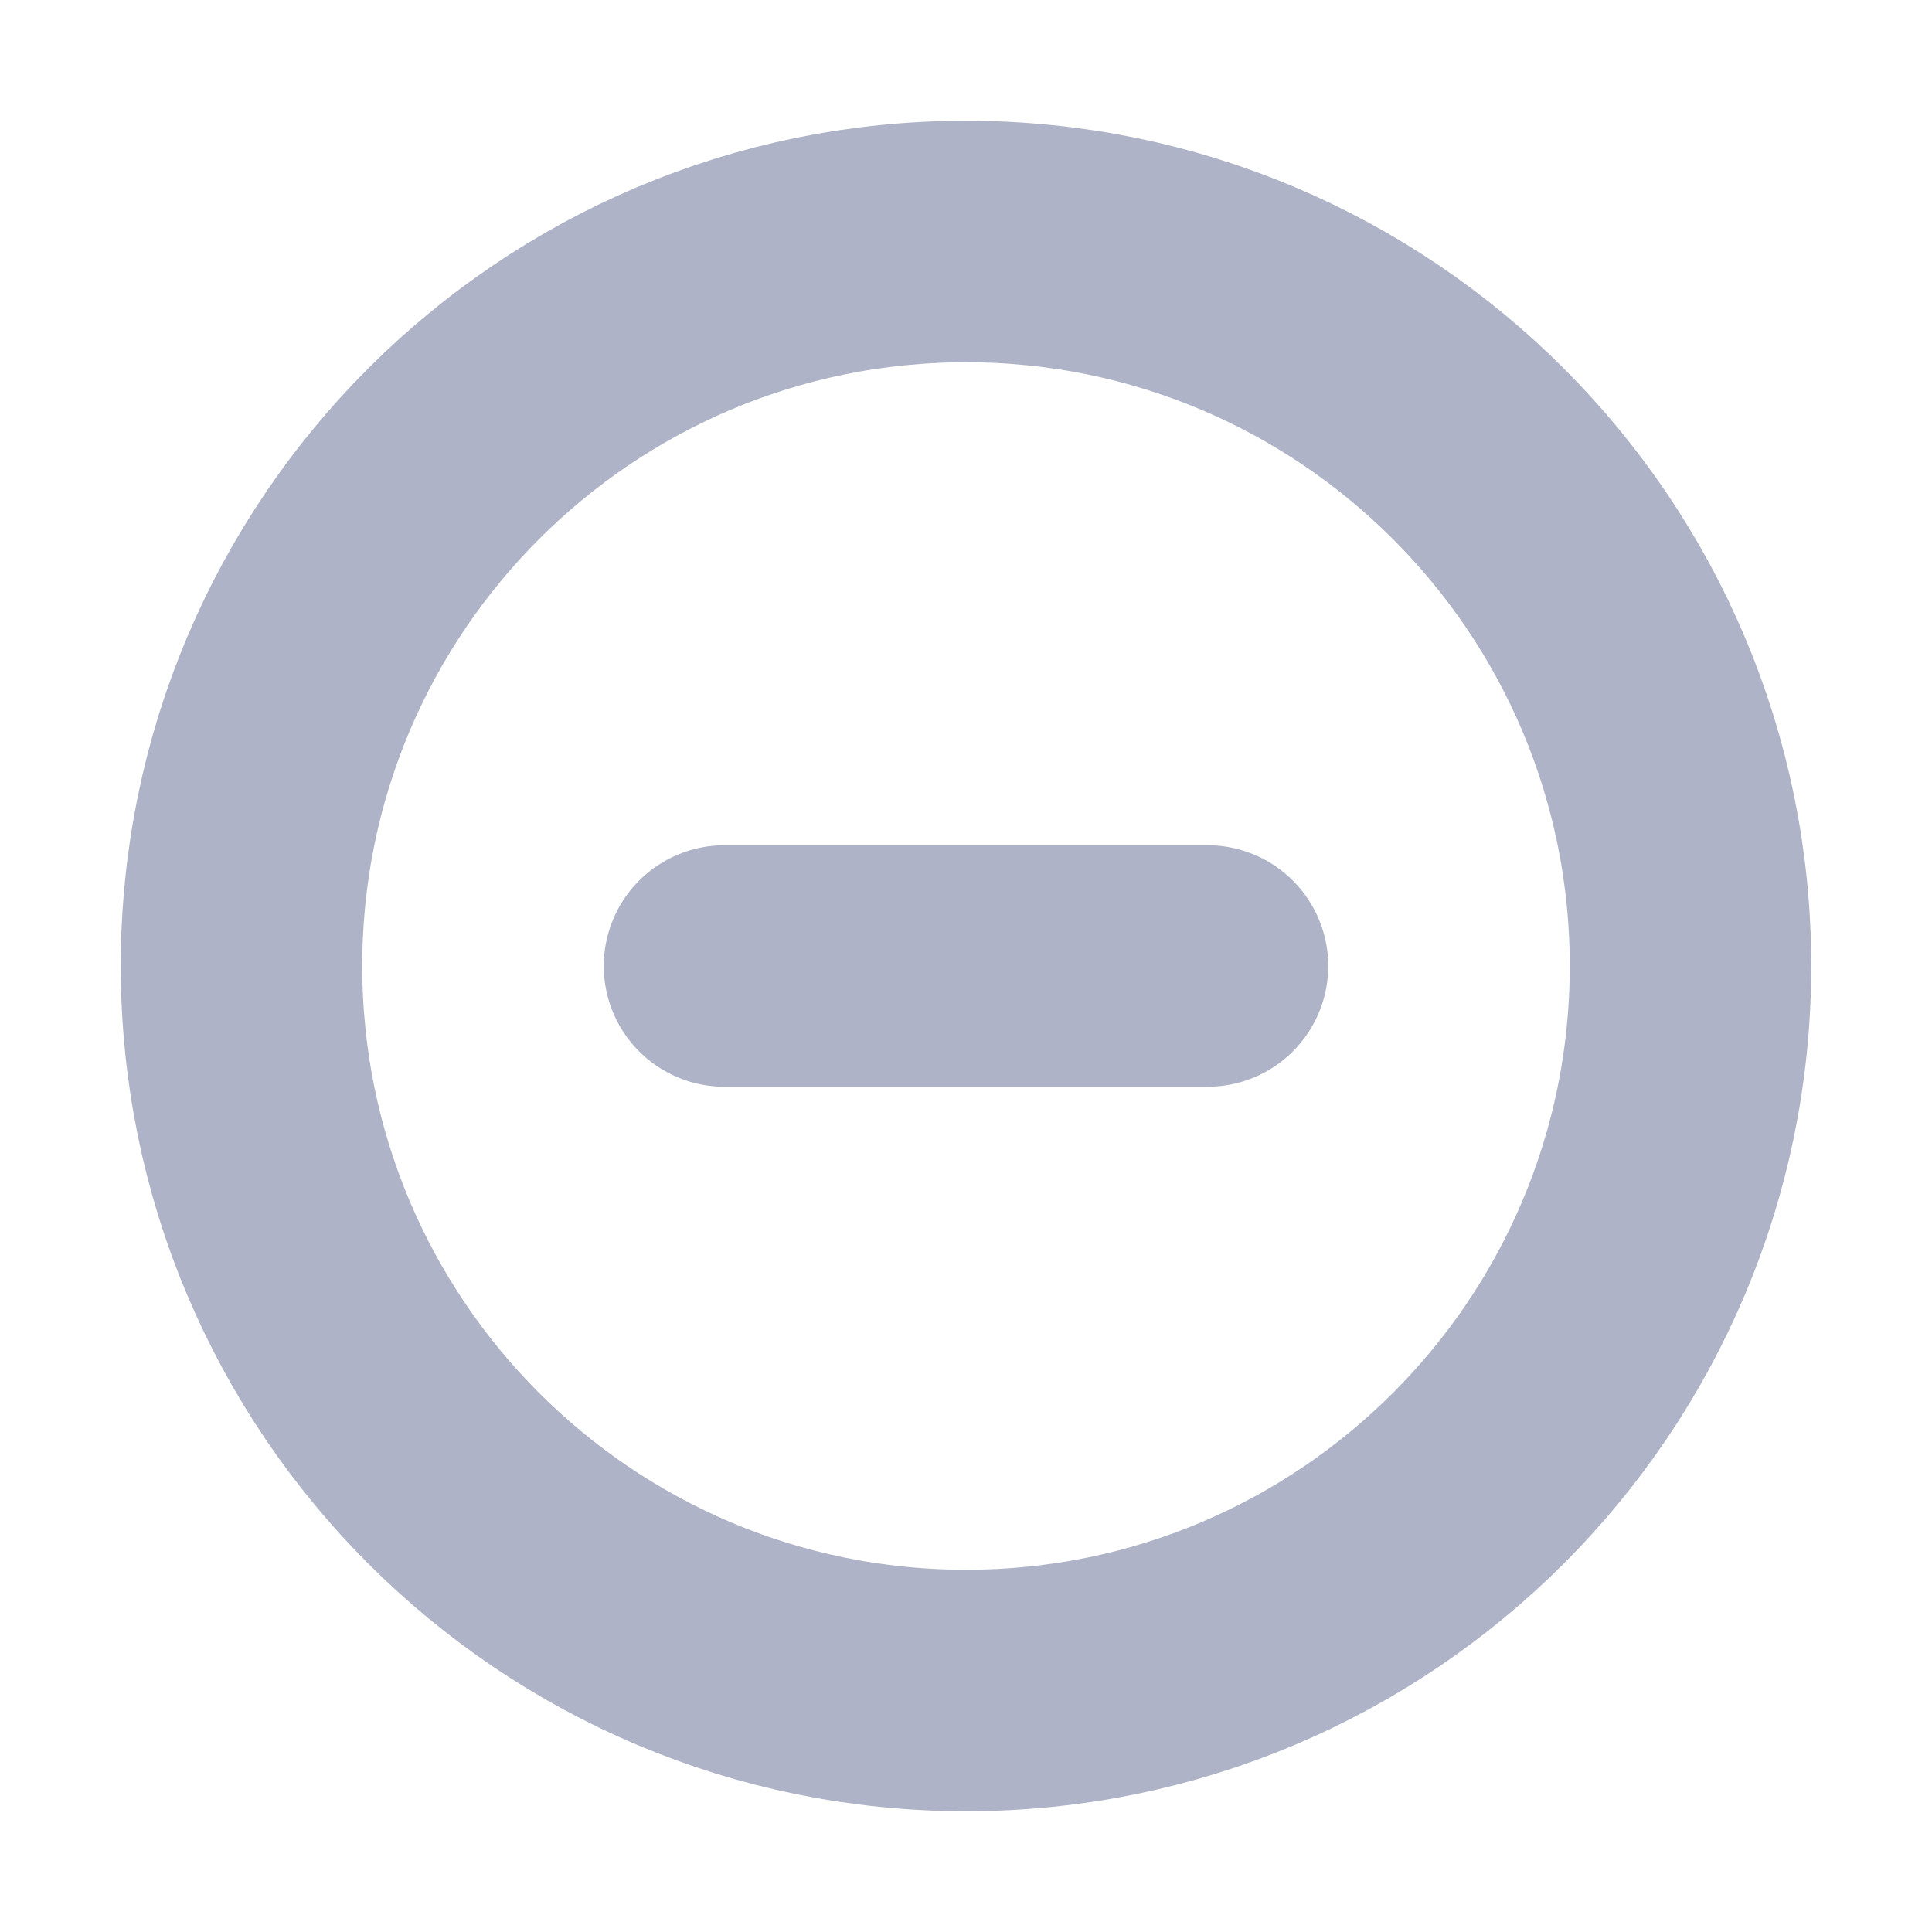
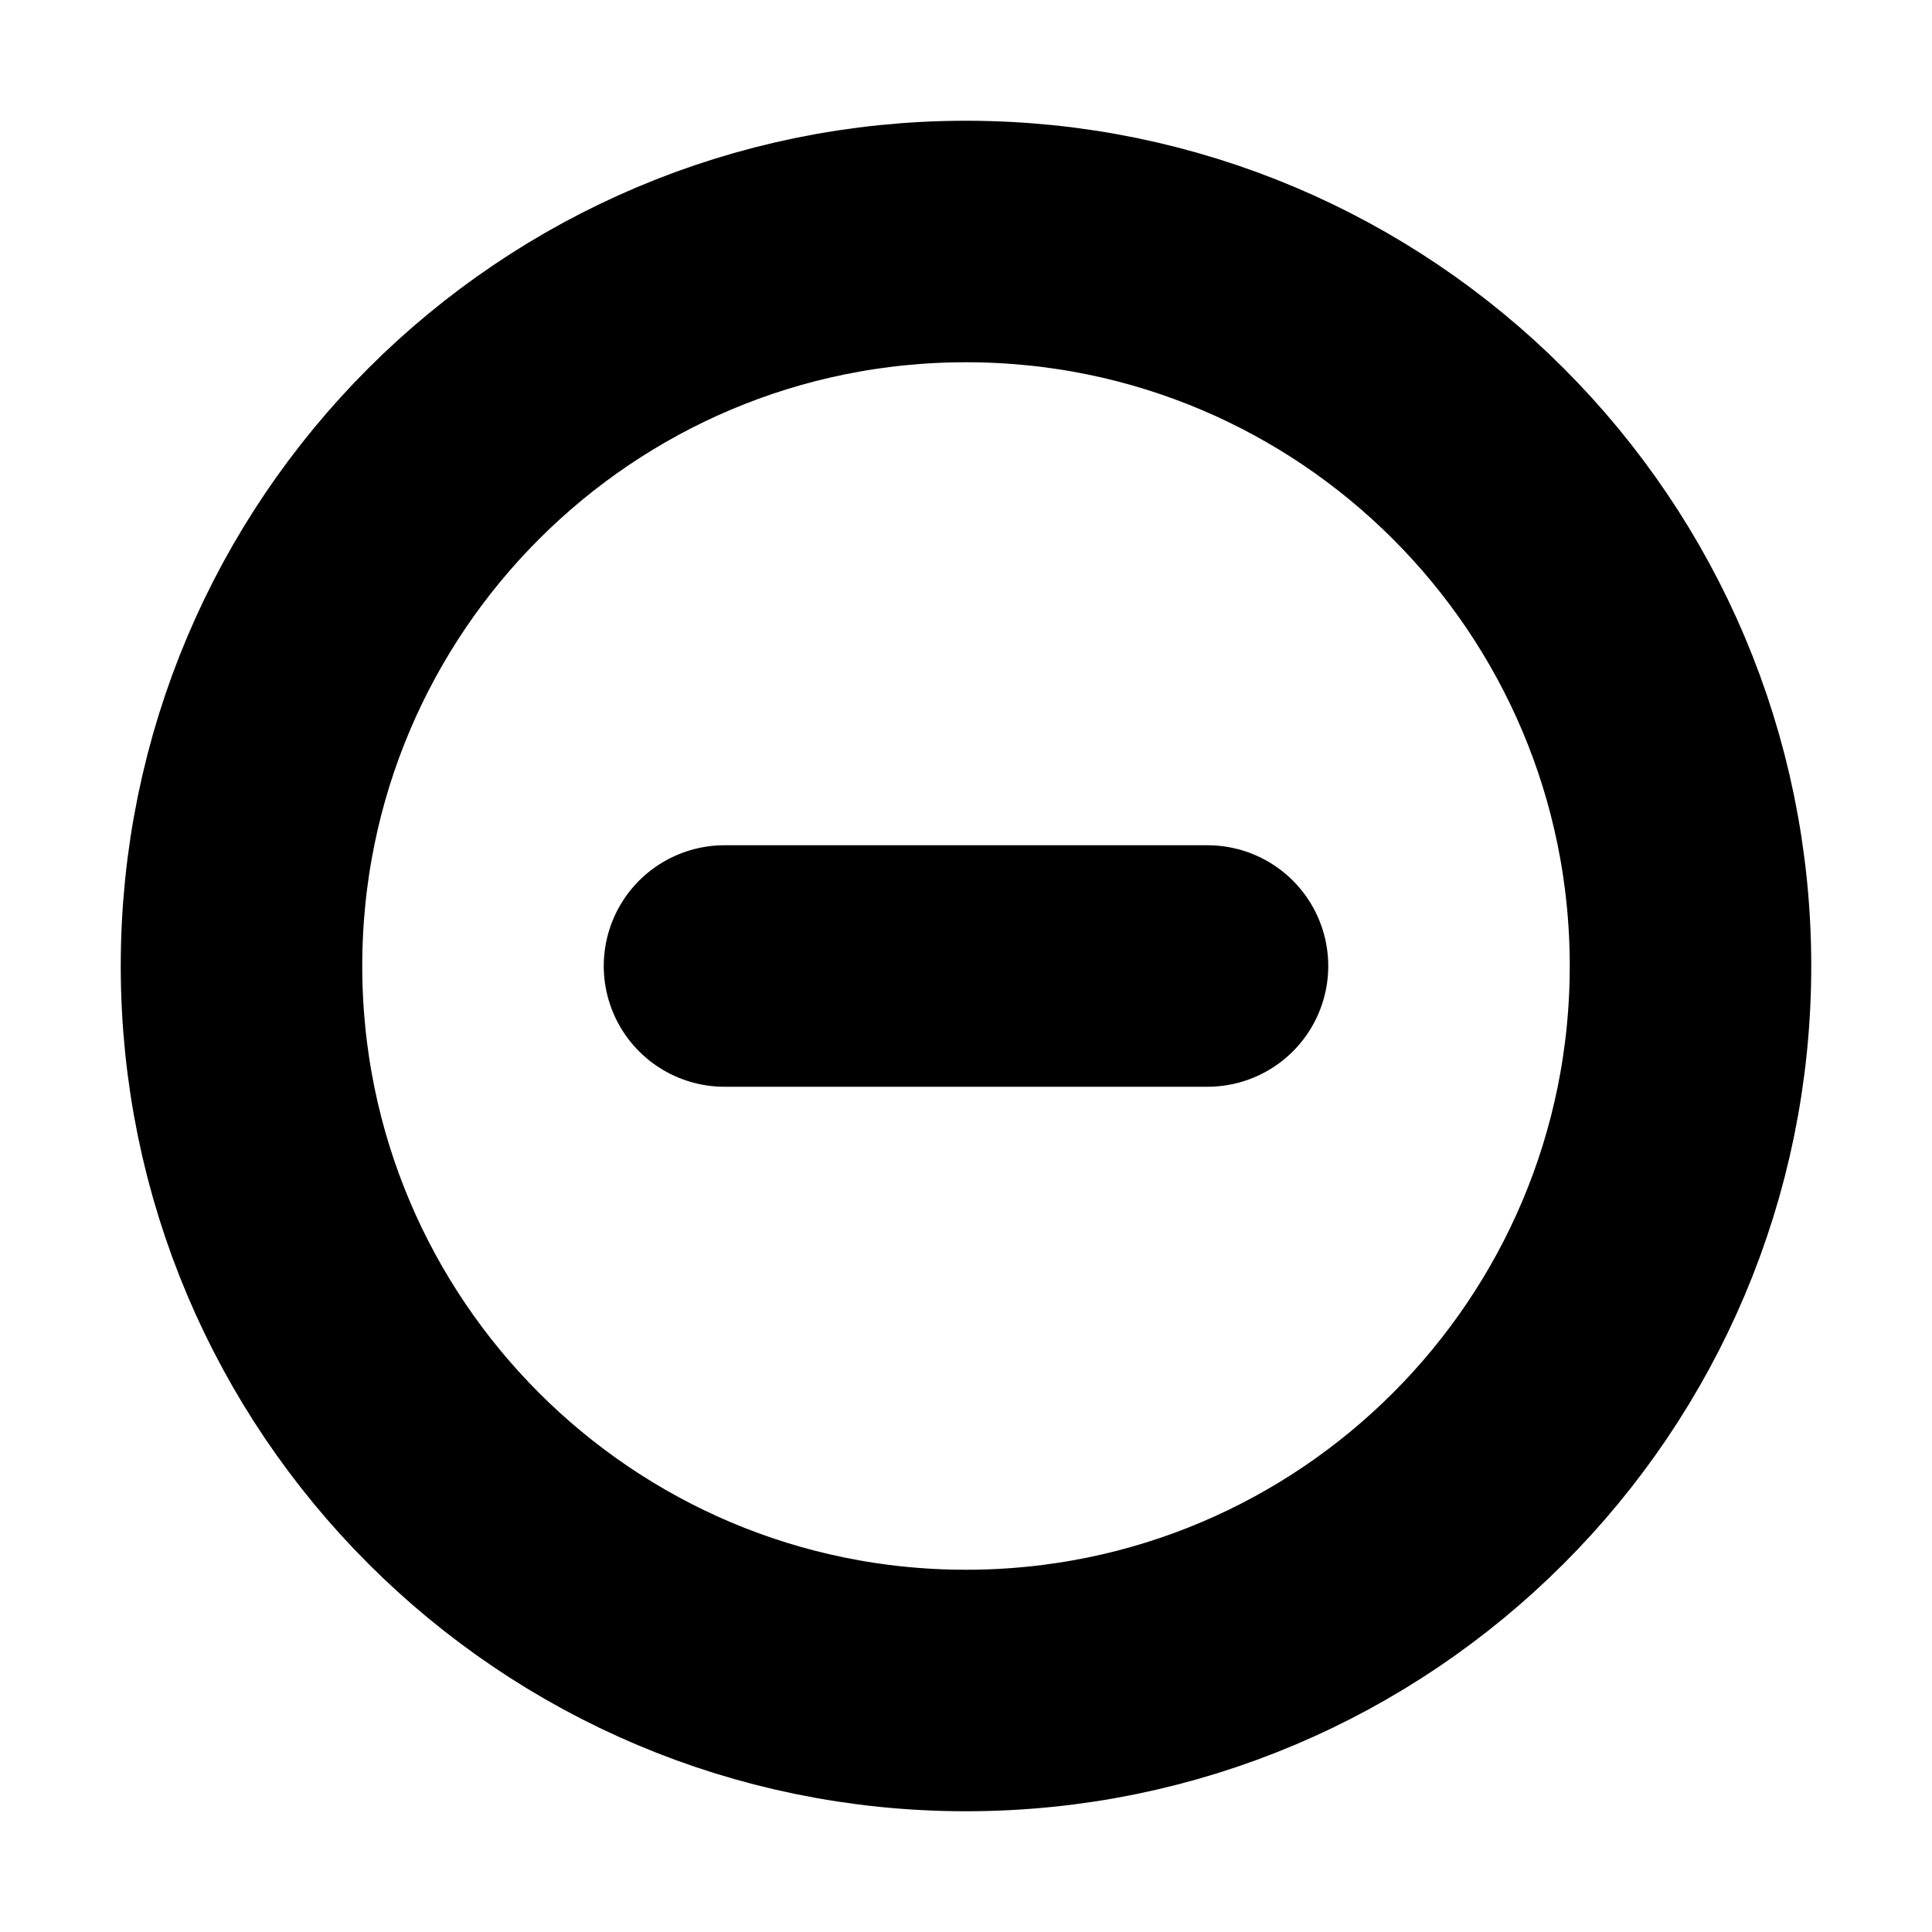
<svg xmlns="http://www.w3.org/2000/svg" viewBox="0 0 16 16" fill="none">
-   <path d="M6 8H10M8 14C4.686 14 2 11.314 2 8C2 4.686 4.686 2 8 2C11.314 2 14 4.686 14 8C14 11.314 11.314 14 8 14Z" stroke="#AFB3C7" stroke-width="2" stroke-linecap="round" />
+   <path d="M6 8H10M8 14C4.686 14 2 11.314 2 8C2 4.686 4.686 2 8 2C11.314 2 14 4.686 14 8C14 11.314 11.314 14 8 14Z" stroke="currentColor" class="icon-dark" stroke-width="2" stroke-linecap="round" />
</svg>
